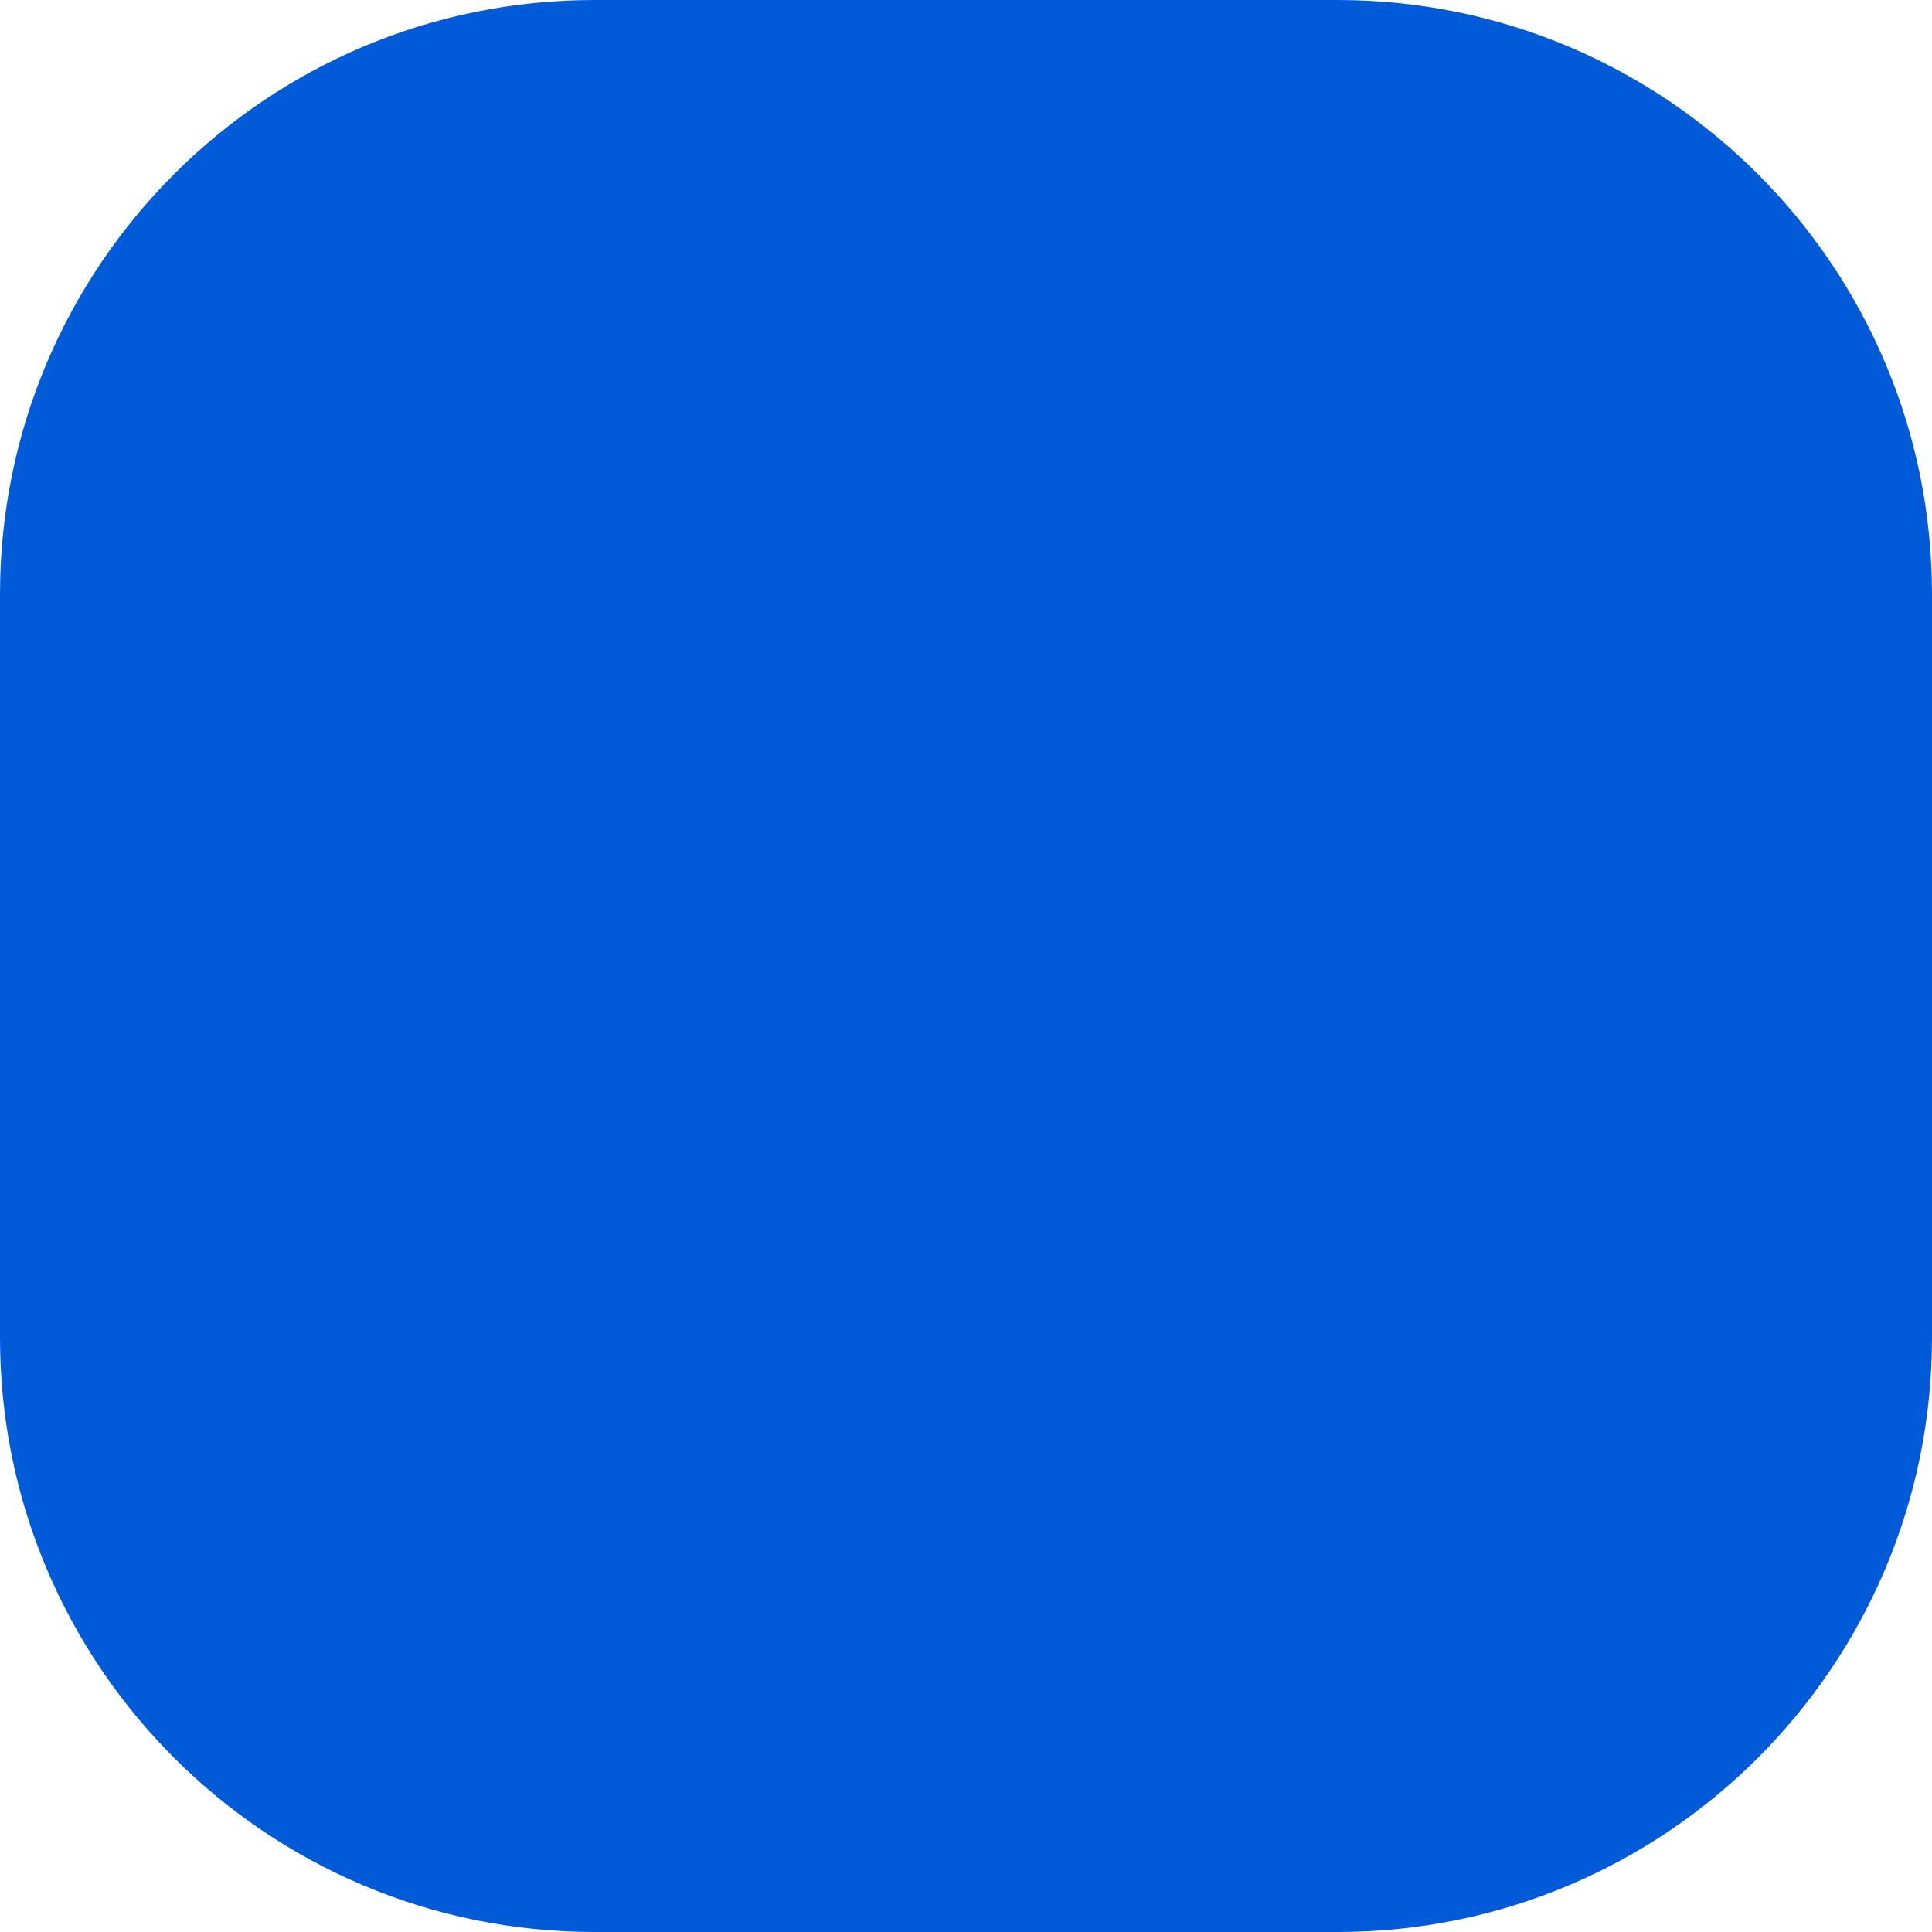
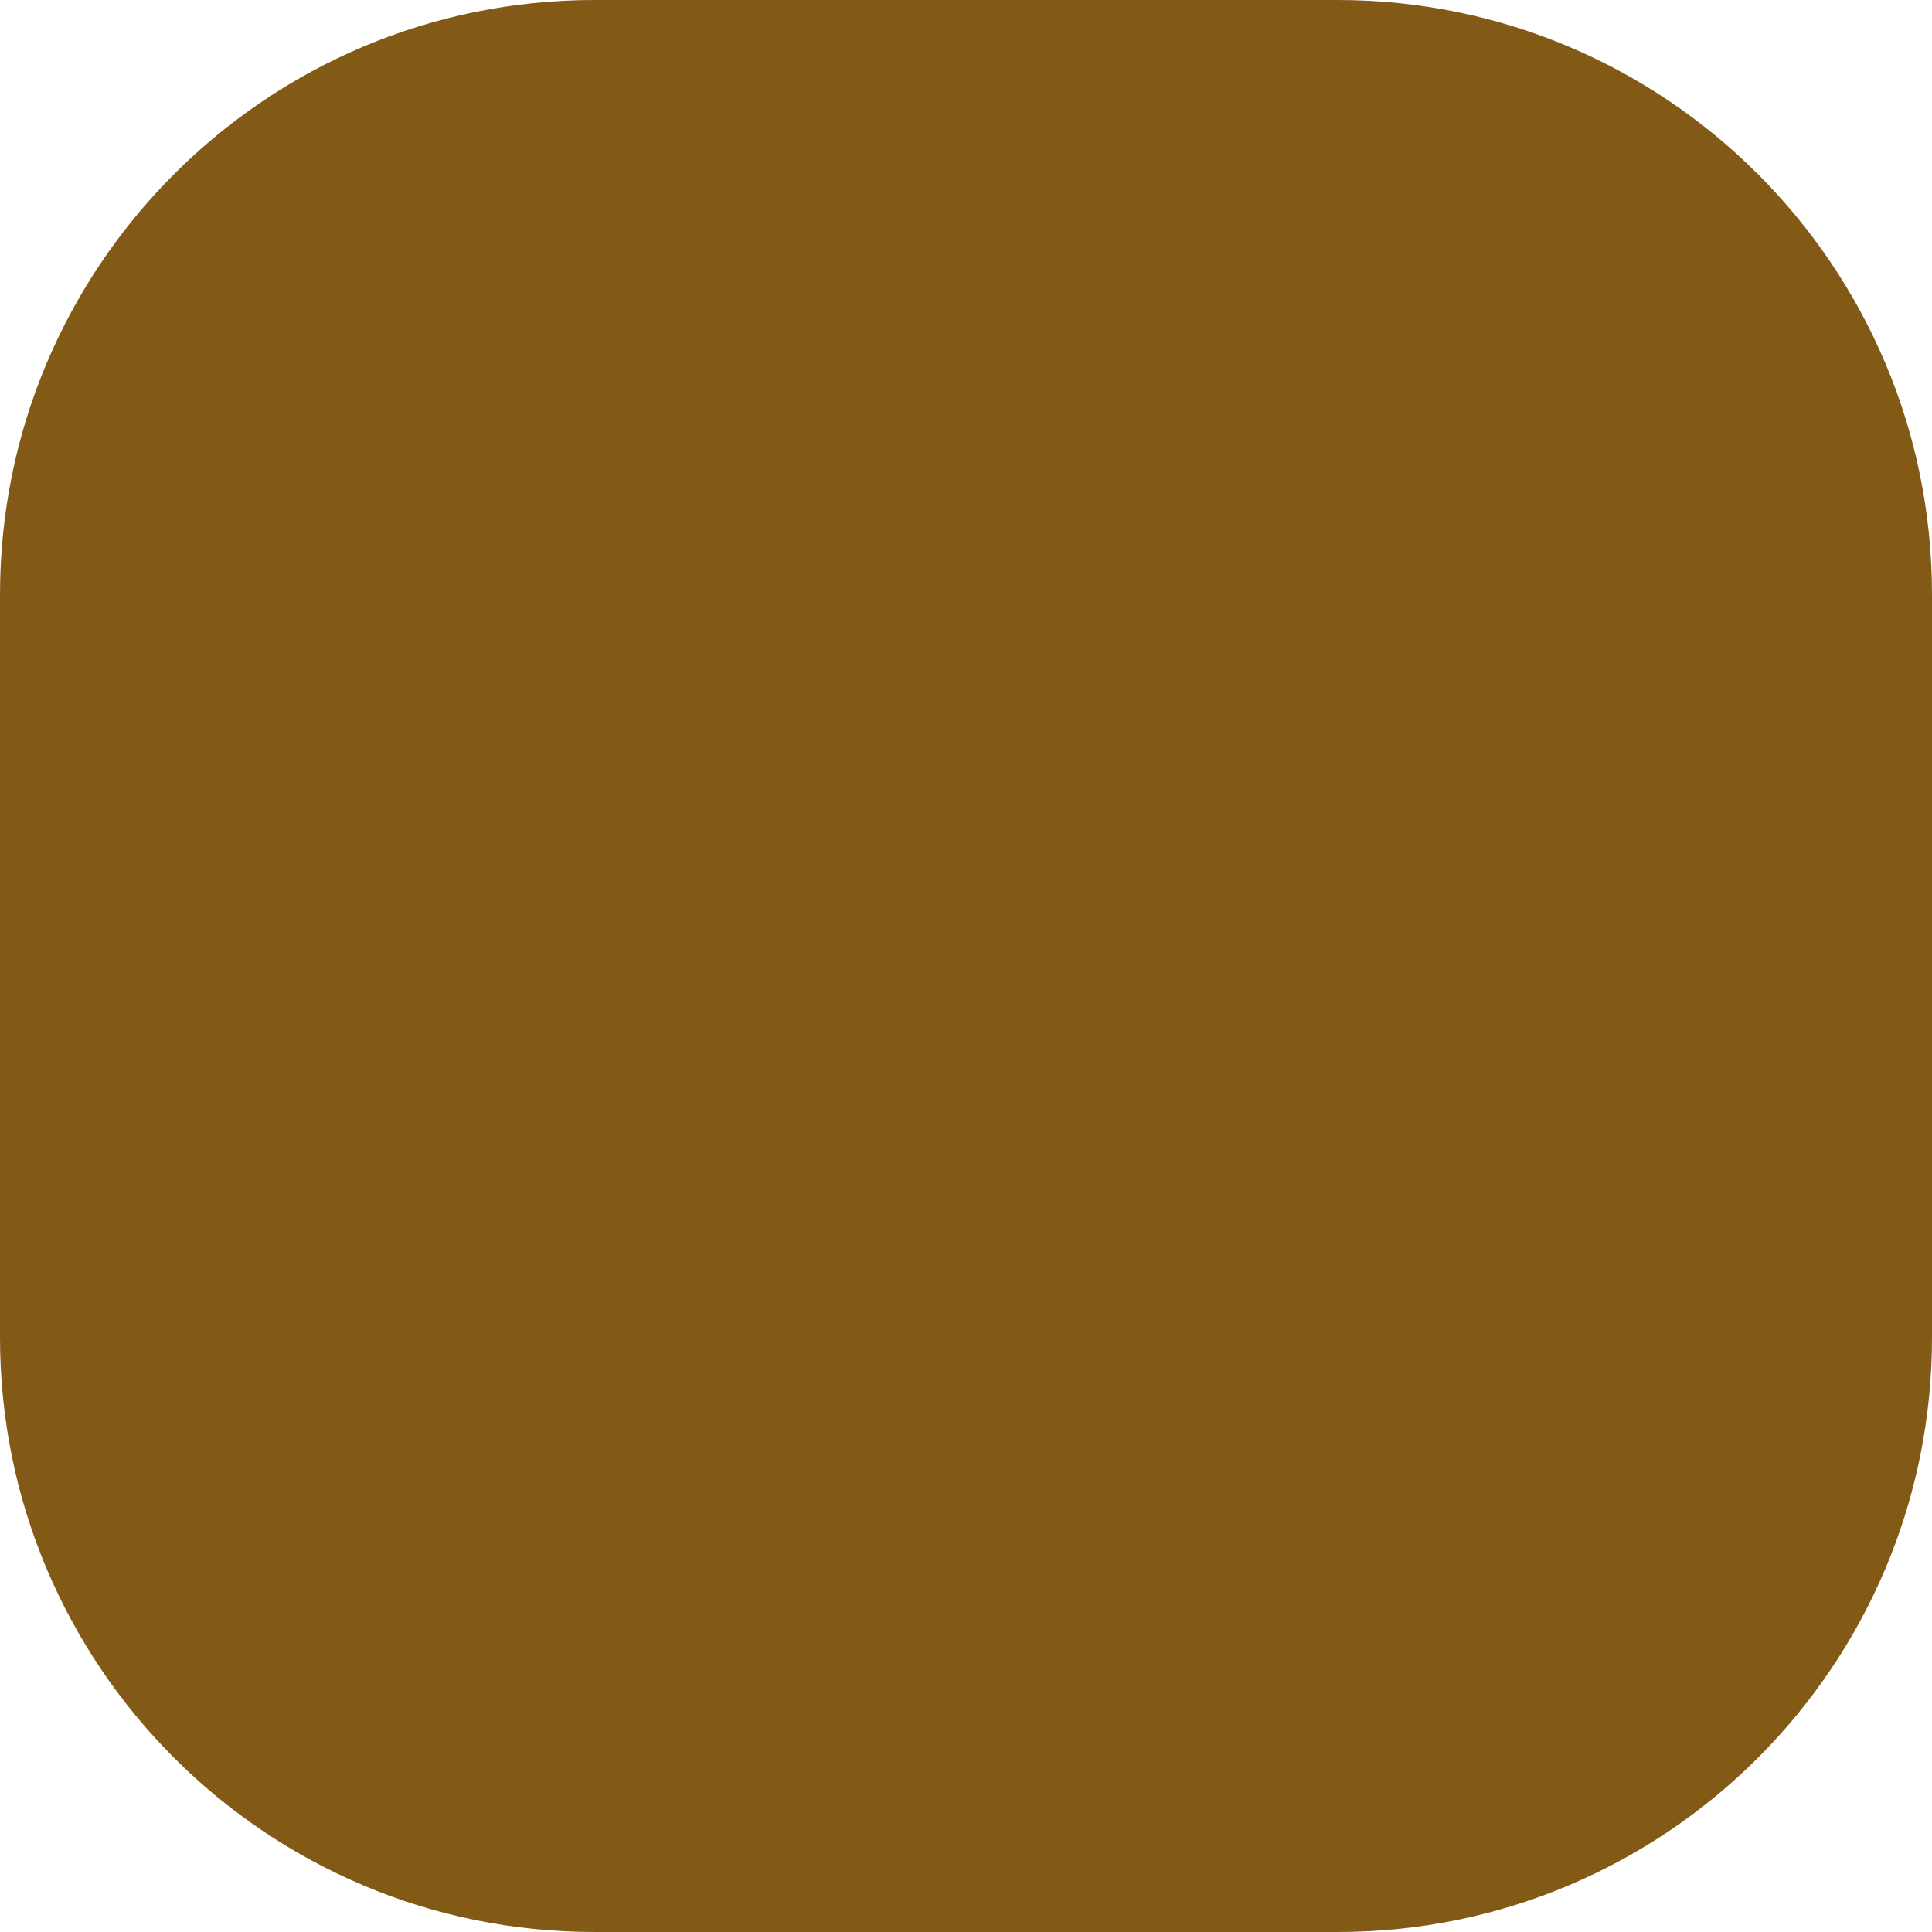
<svg xmlns="http://www.w3.org/2000/svg" width="39" height="39">
  <g id="Layer_1">
-     <rect id="svg_1" width="39" height="39" x="0" y="0" fill="#015ad7" stroke="#000" stroke-width="0" rx="12" />
+     <rect id="svg_1" width="39" height="39" x="0" y="0" fill="#835916" stroke="#000" stroke-width="0" rx="12" />
  </g>
</svg>
